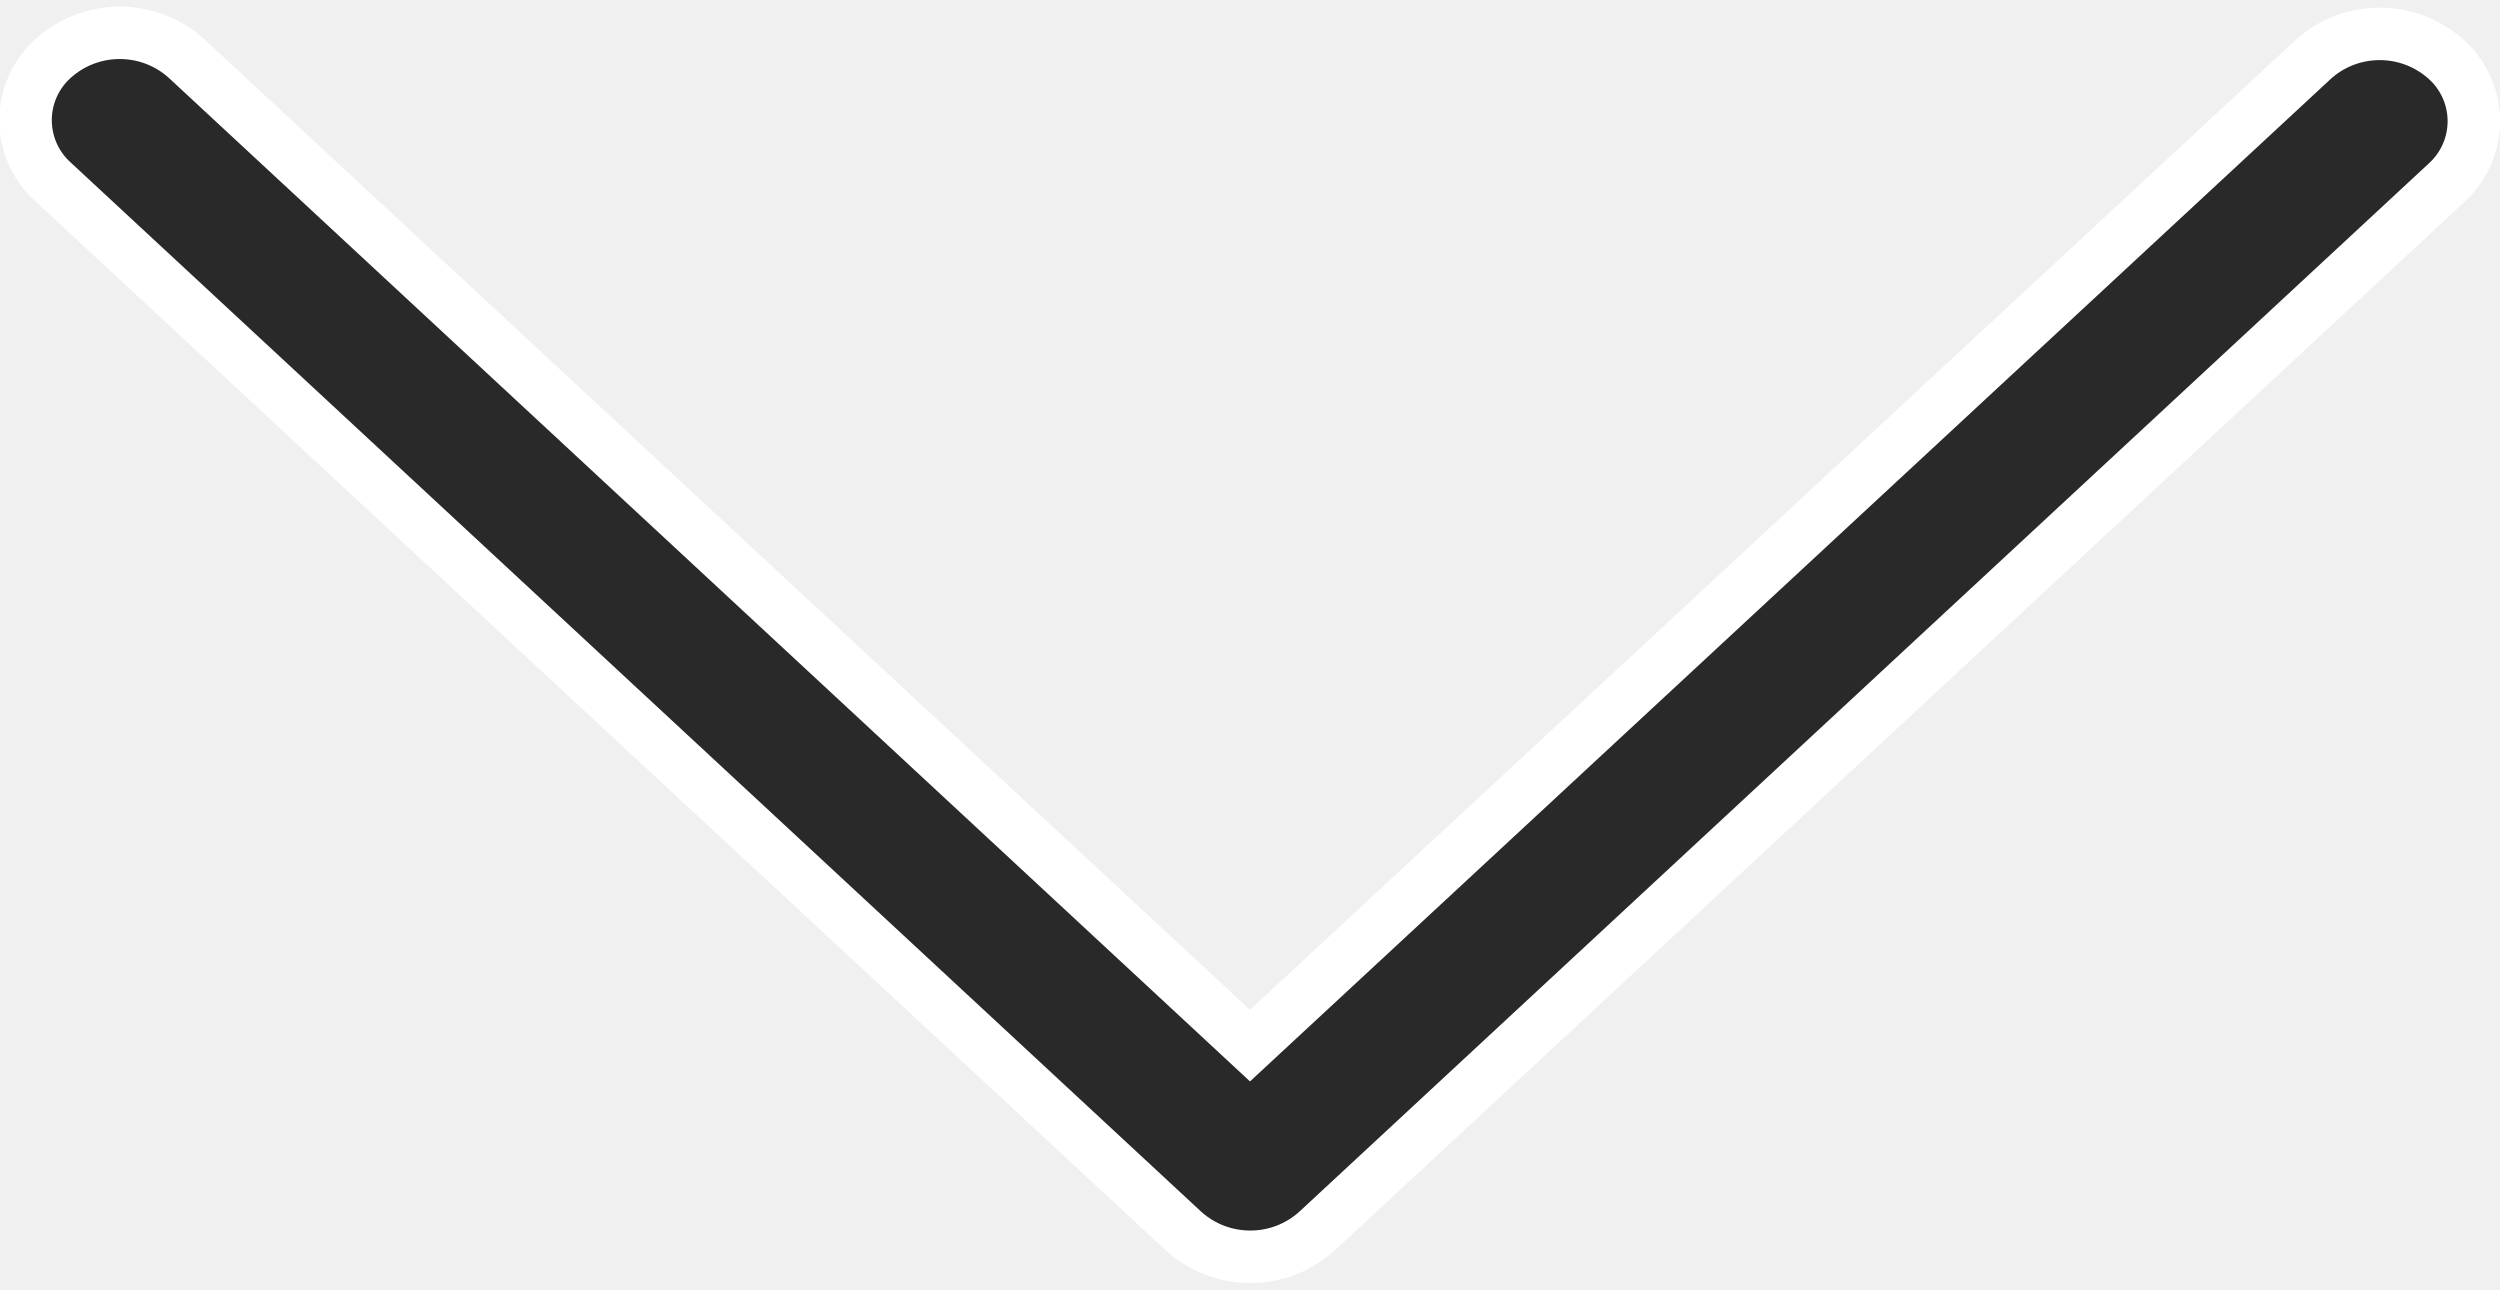
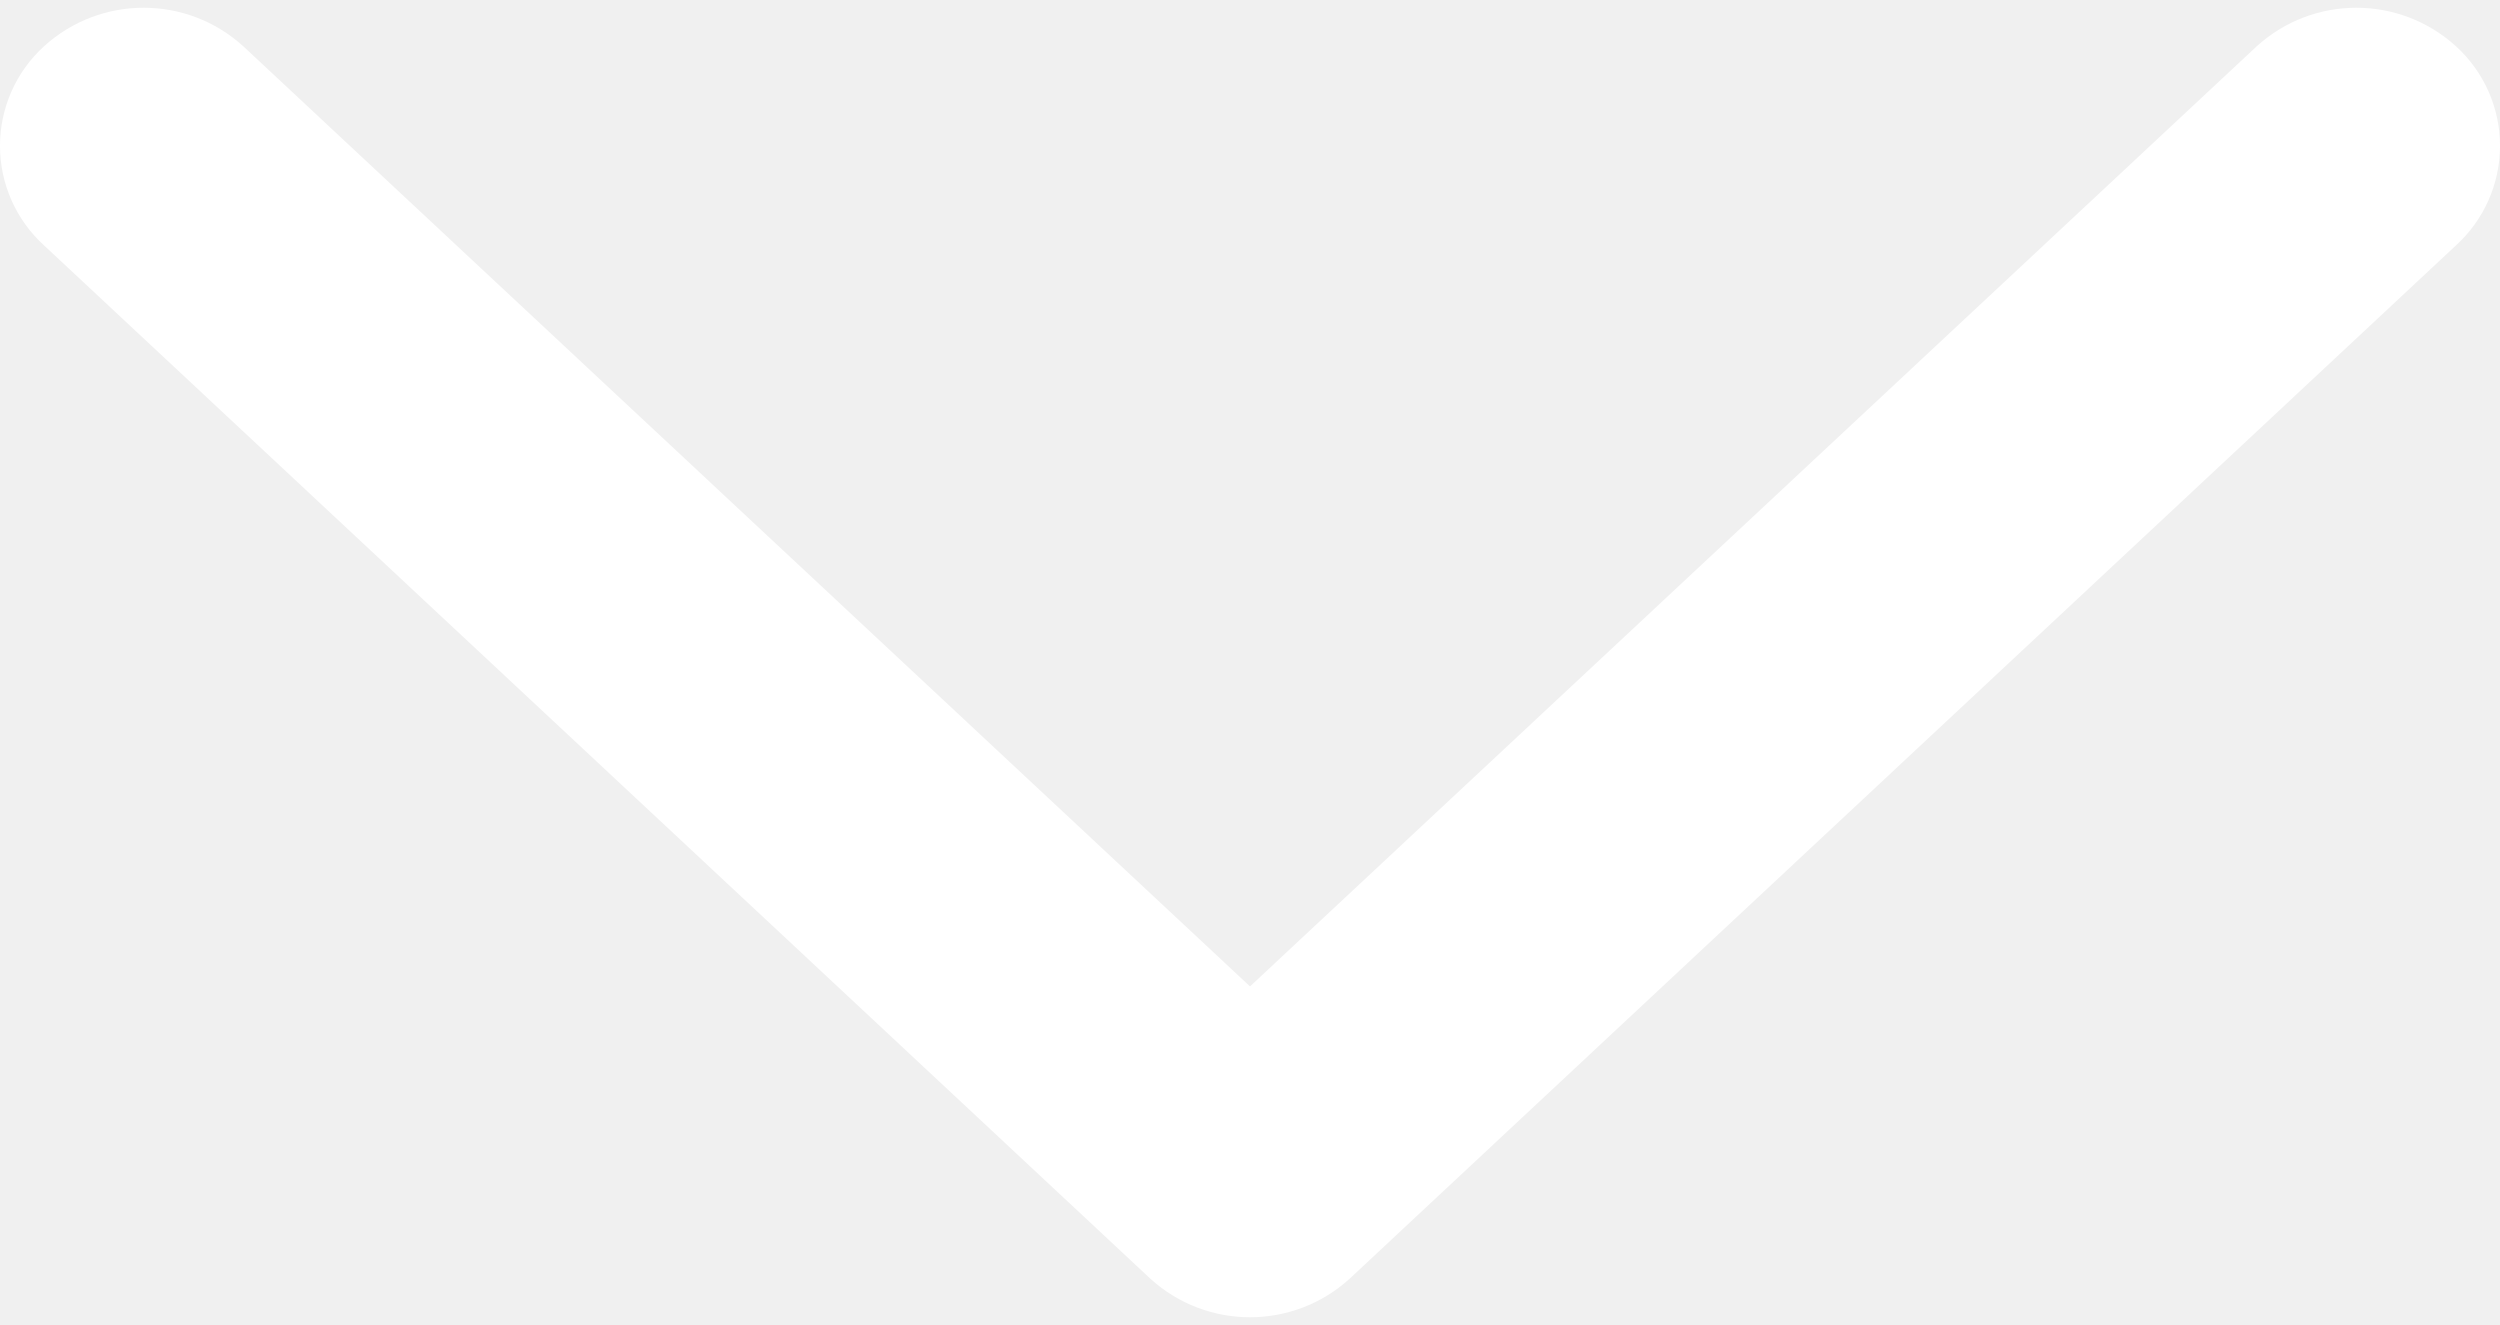
- <svg xmlns="http://www.w3.org/2000/svg" width="14.3" height="7.375" viewBox="0 0 14.3 7.375">
+ <svg xmlns="http://www.w3.org/2000/svg" width="12.6" height="6.678" viewBox="0 0 12.6 6.678">
  <defs>
-     <style>.a{fill:#2a2929;stroke:#fff;stroke-width:0.3px;}</style>
+     <style>.a{fill:#fff;stroke:#fff;stroke-width:0.6px;}</style>
  </defs>
-   <g transform="translate(14.15 -102.109) rotate(90)">
-     <g transform="translate(102.297 0)">
-       <path class="a" d="M109.15,6.616l-6-6.465a.475.475,0,0,0-.707.013.569.569,0,0,0,0,.748L108.09,7l-5.647,6.084a.569.569,0,0,0,0,.762.475.475,0,0,0,.707,0l6-6.465A.569.569,0,0,0,109.15,6.616Z" transform="translate(-102.297 0)" />
-     </g>
+   <g transform="translate(12.3 0.339) rotate(90)">
+     <path class="a" d="M.676,11.876a.378.378,0,0,1-.56,0,.446.446,0,0,1,0-.6L5.043,6,.116.724a.446.446,0,0,1,0-.6.378.378,0,0,1,.56,0L5.884,5.7a.446.446,0,0,1,0,.6Z" />
  </g>
</svg>
